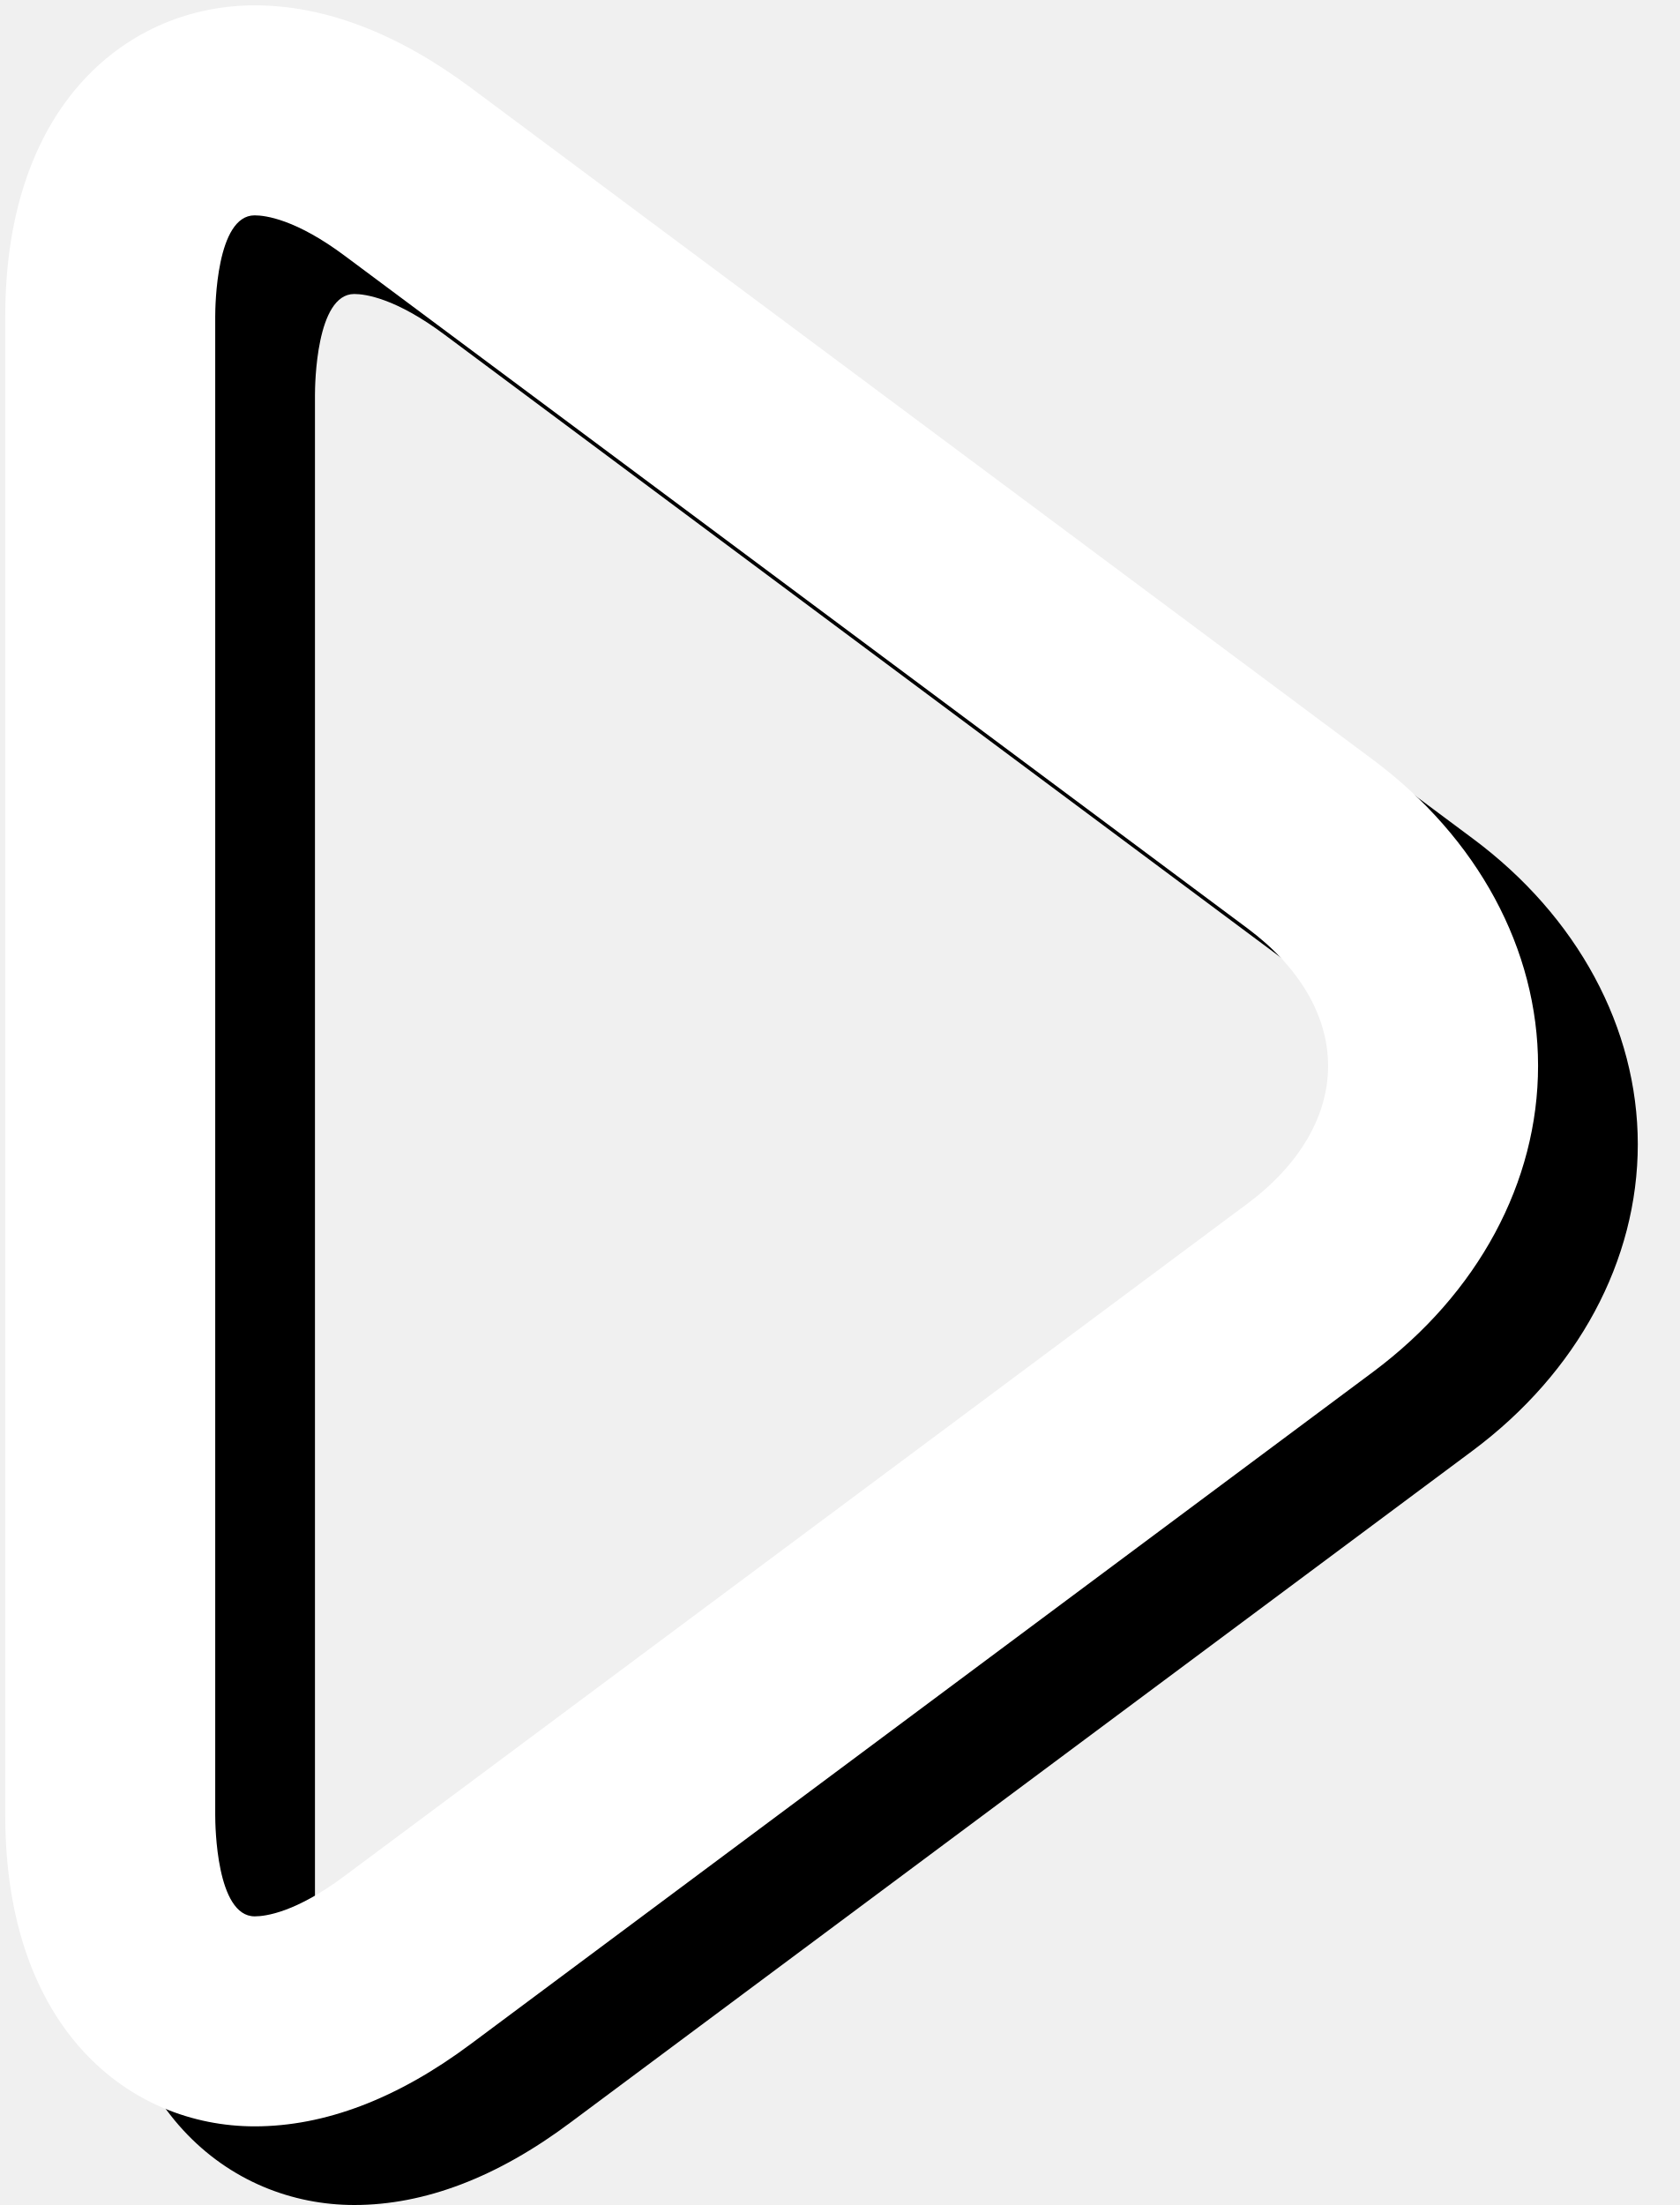
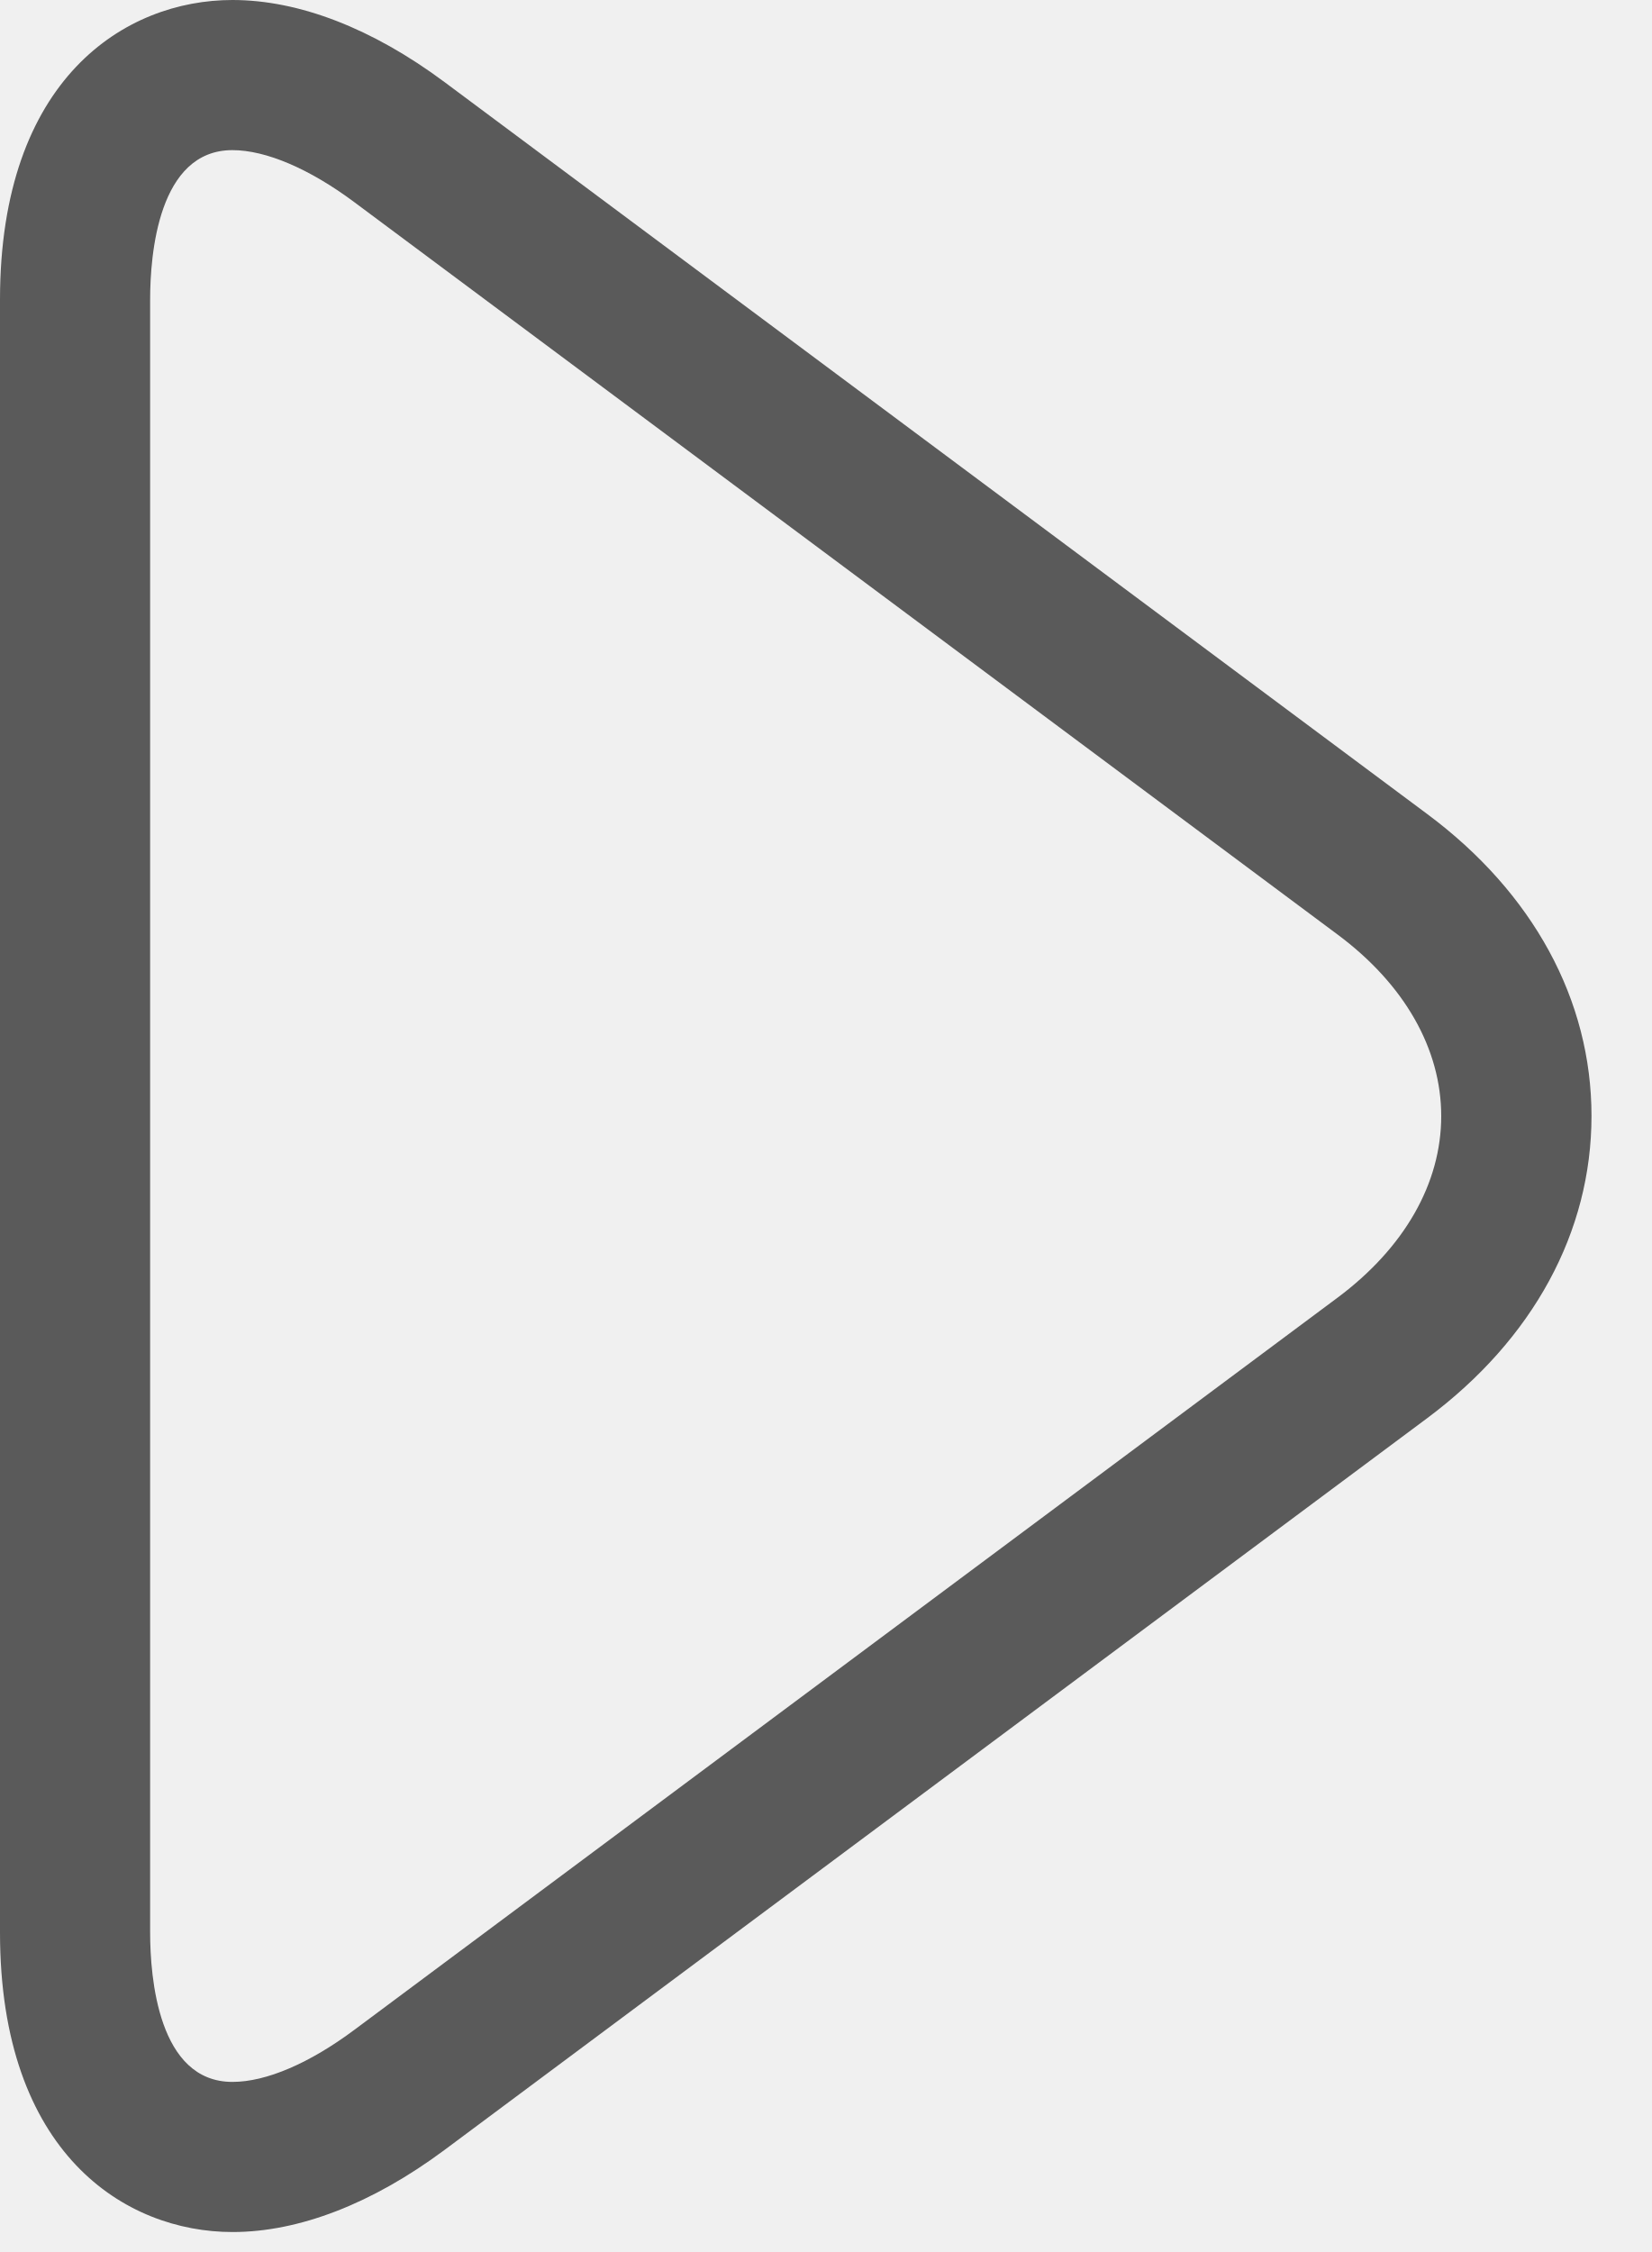
- <svg xmlns="http://www.w3.org/2000/svg" version="1.1" x="0px" y="0px" width="16px" height="21px" viewBox="-0.05 -0.051 16 21" overflow="visible" enable-background="new -0.05 -0.051 16 21" xml:space="preserve">
+ <svg xmlns="http://www.w3.org/2000/svg" version="1.1" x="0px" y="0px" width="11px" height="15px" viewBox="0 0 11 15" overflow="visible" enable-background="new 0 0 11 15" xml:space="preserve">
  <defs>
</defs>
-   <path d="M3.325,20.949c-1.182,0-2.375-0.916-2.375-2.962V3.711c0-2.046,1.192-2.962,2.374-2.962c0.667,0,1.36,0.265,2.06,0.786  l8.594,6.4c0.998,0.742,1.571,1.804,1.572,2.911c0,1.109-0.572,2.172-1.572,2.918l-8.594,6.399  C4.686,20.686,3.993,20.949,3.325,20.949z M3.324,2.749c-0.363,0-0.374,0.863-0.374,0.962v14.276c0,0.099,0.011,0.962,0.375,0.962  c0.103,0,0.393-0.037,0.862-0.389l8.595-6.399c0.495-0.369,0.768-0.836,0.768-1.312c-0.001-0.477-0.272-0.941-0.767-1.309  L4.188,3.139C3.718,2.787,3.427,2.749,3.324,2.749z" />
-   <path fill="#FFFFFF" d="M2.376,20.2C1.193,20.2,0,19.284,0,17.237V2.963C0,0.916,1.192,0,2.375,0c0.667,0,1.36,0.264,2.06,0.785  l8.593,6.4C14.025,7.928,14.6,8.99,14.6,10.098c0.001,1.109-0.572,2.172-1.572,2.917l-8.593,6.4C3.736,19.937,3.044,20.2,2.376,20.2  z M2.375,2C2.011,2,2,2.863,2,2.963v14.274c0,0.1,0.011,0.963,0.376,0.963c0.103,0,0.393-0.037,0.862-0.389l8.594-6.399  c0.496-0.369,0.769-0.836,0.768-1.312c0-0.477-0.272-0.941-0.767-1.309L3.239,2.389C2.769,2.037,2.478,2,2.375,2z" />
+   <path fill="#5A5A5A" d="M1.549,14.867C1.548,14.867,1.548,14.867,1.549,14.867C0.834,14.867,0,14.344,0,12.872V1.996  C0,0.523,0.834,0,1.548,0C1.992,0,2.48,0.189,2.96,0.546l6.548,4.877c0.704,0.524,1.093,1.238,1.093,2.01  c0,0.772-0.388,1.486-1.093,2.012L2.96,14.321C2.481,14.677,1.993,14.867,1.549,14.867z M1.548,1C1.054,1,1,1.696,1,1.996v10.876  c0,0.299,0.054,0.995,0.548,0.995c0.001,0,0.001,0,0.001,0c0.224,0,0.513-0.124,0.813-0.348L8.91,8.643  c0.445-0.332,0.69-0.761,0.69-1.209S9.355,6.556,8.91,6.225L2.362,1.348C2.062,1.124,1.771,1,1.548,1z" />
</svg>
